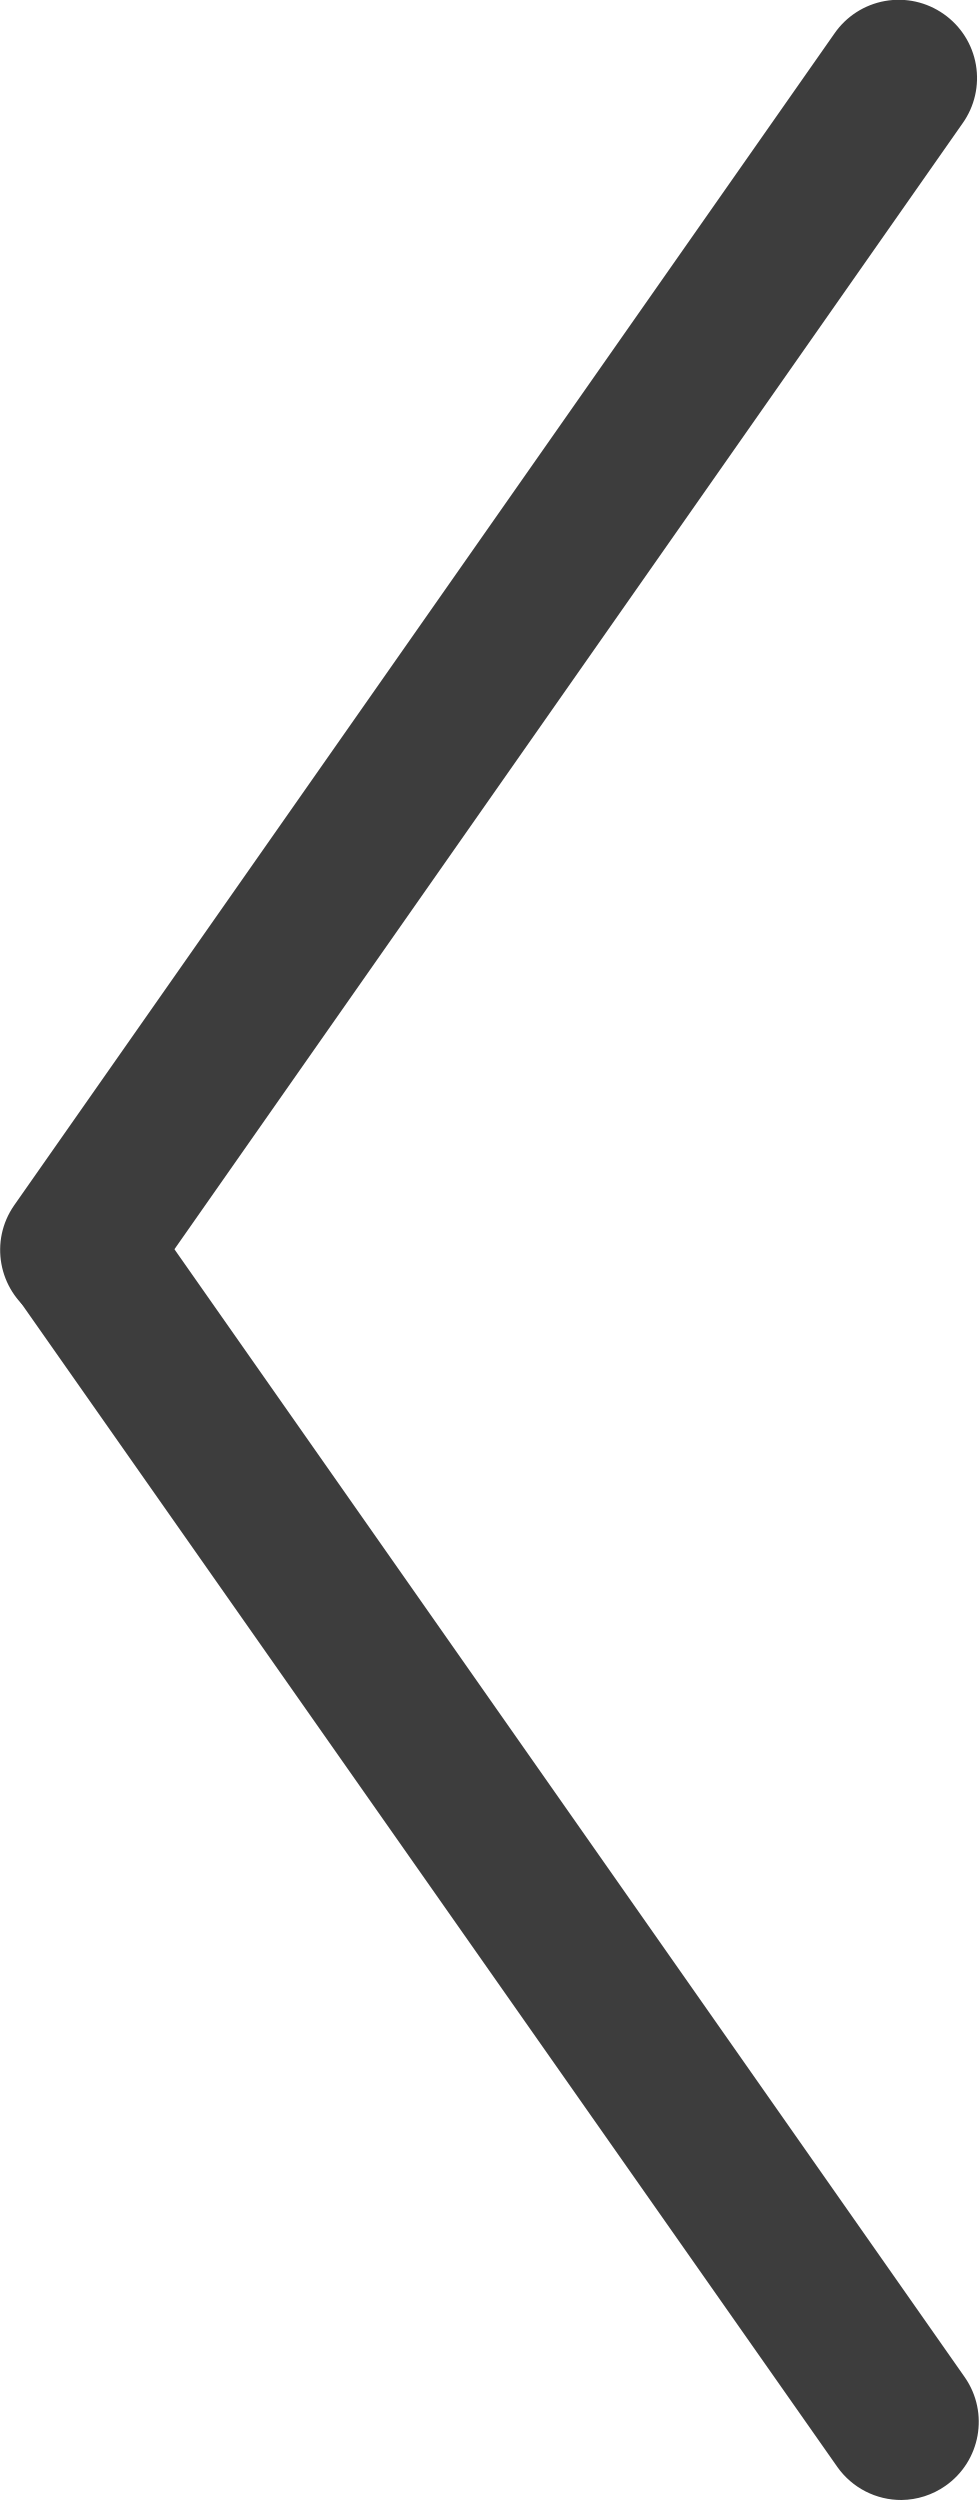
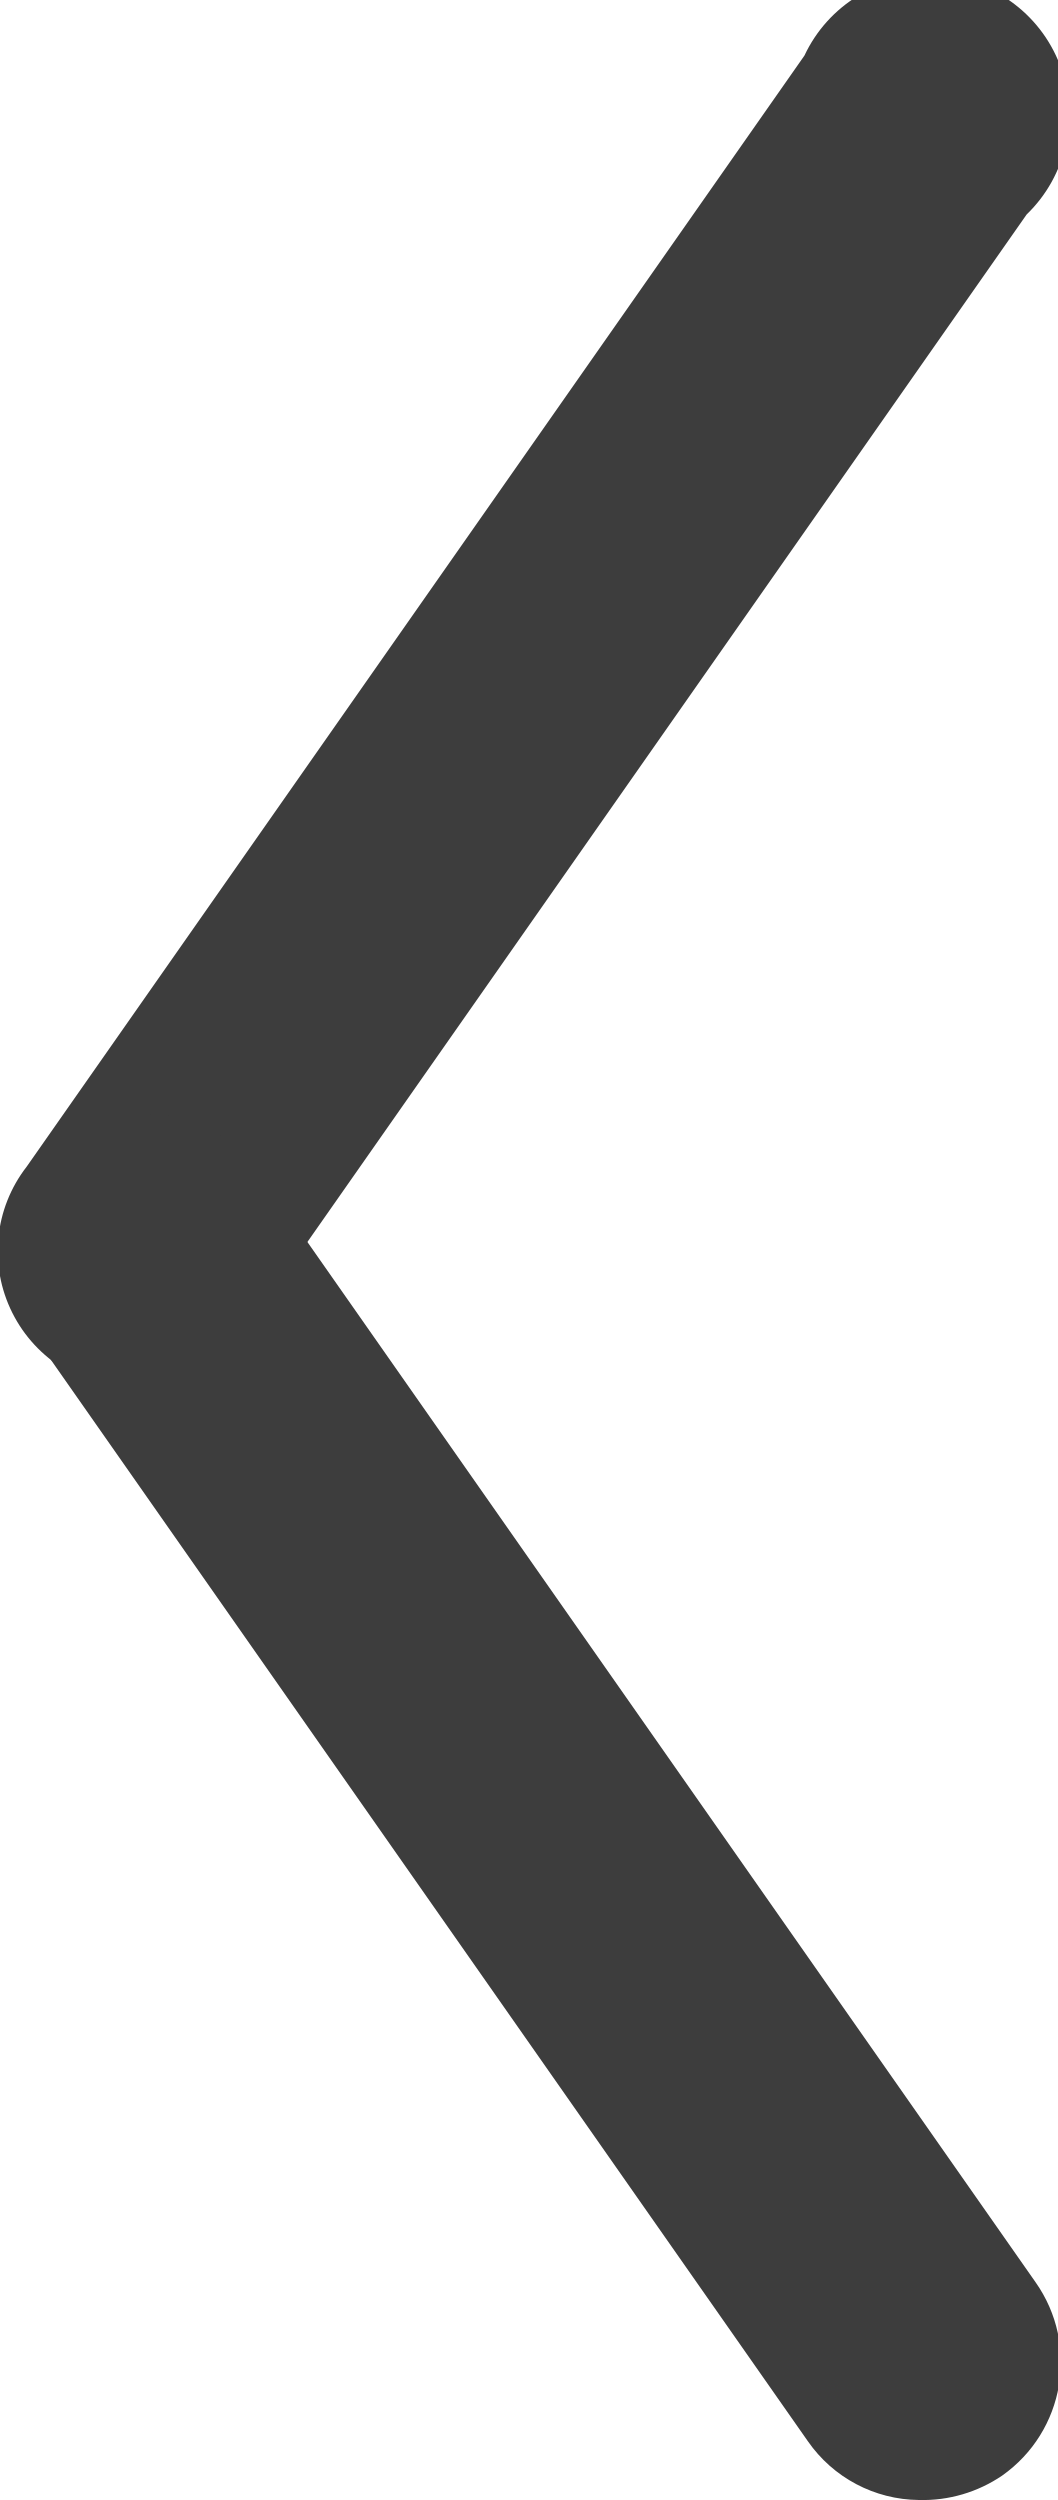
- <svg xmlns="http://www.w3.org/2000/svg" id="Режим_изоляции" data-name="Режим изоляции" viewBox="0 0 12.54 32">
+ <svg xmlns="http://www.w3.org/2000/svg" id="Режим_изоляции" data-name="Режим изоляции" viewBox="0 0 9.52 22.5">
  <defs>
    <style>.cls-1{fill:#3d3d3d;}</style>
  </defs>
-   <path class="cls-1" d="M29.8,127.23a.92.92,0,0,1-.57-.18,1,1,0,0,1-.25-1.39l10.5-15a1,1,0,0,1,1.4-.25,1,1,0,0,1,.24,1.4l-10.5,15A1,1,0,0,1,29.8,127.23Z" transform="translate(-28.8 -110.23)" />
-   <path class="cls-1" d="M40.34,142.23a1,1,0,0,1-.82-.42L29,126.81a1,1,0,0,1,.25-1.4,1,1,0,0,1,1.39.25l10.51,15a1,1,0,0,1-.25,1.39A1,1,0,0,1,40.34,142.23Z" transform="translate(-28.8 -110.23)" />
+   <path class="cls-1" d="M31.55,127.48a1.24,1.24,0,0,1-1-2l7-10a1.25,1.25,0,1,1,2,1.43l-7,10A1.24,1.24,0,0,1,31.55,127.48Z" transform="translate(-30.31 -114.98)" />
+   <path class="cls-1" d="M38.58,137.48a1.23,1.23,0,0,1-1-.53l-7-10a1.25,1.25,0,0,1,2.05-1.43l7,10a1.25,1.25,0,0,1-.3,1.74A1.27,1.27,0,0,1,38.58,137.48Z" transform="translate(-30.31 -114.98)" />
</svg>
